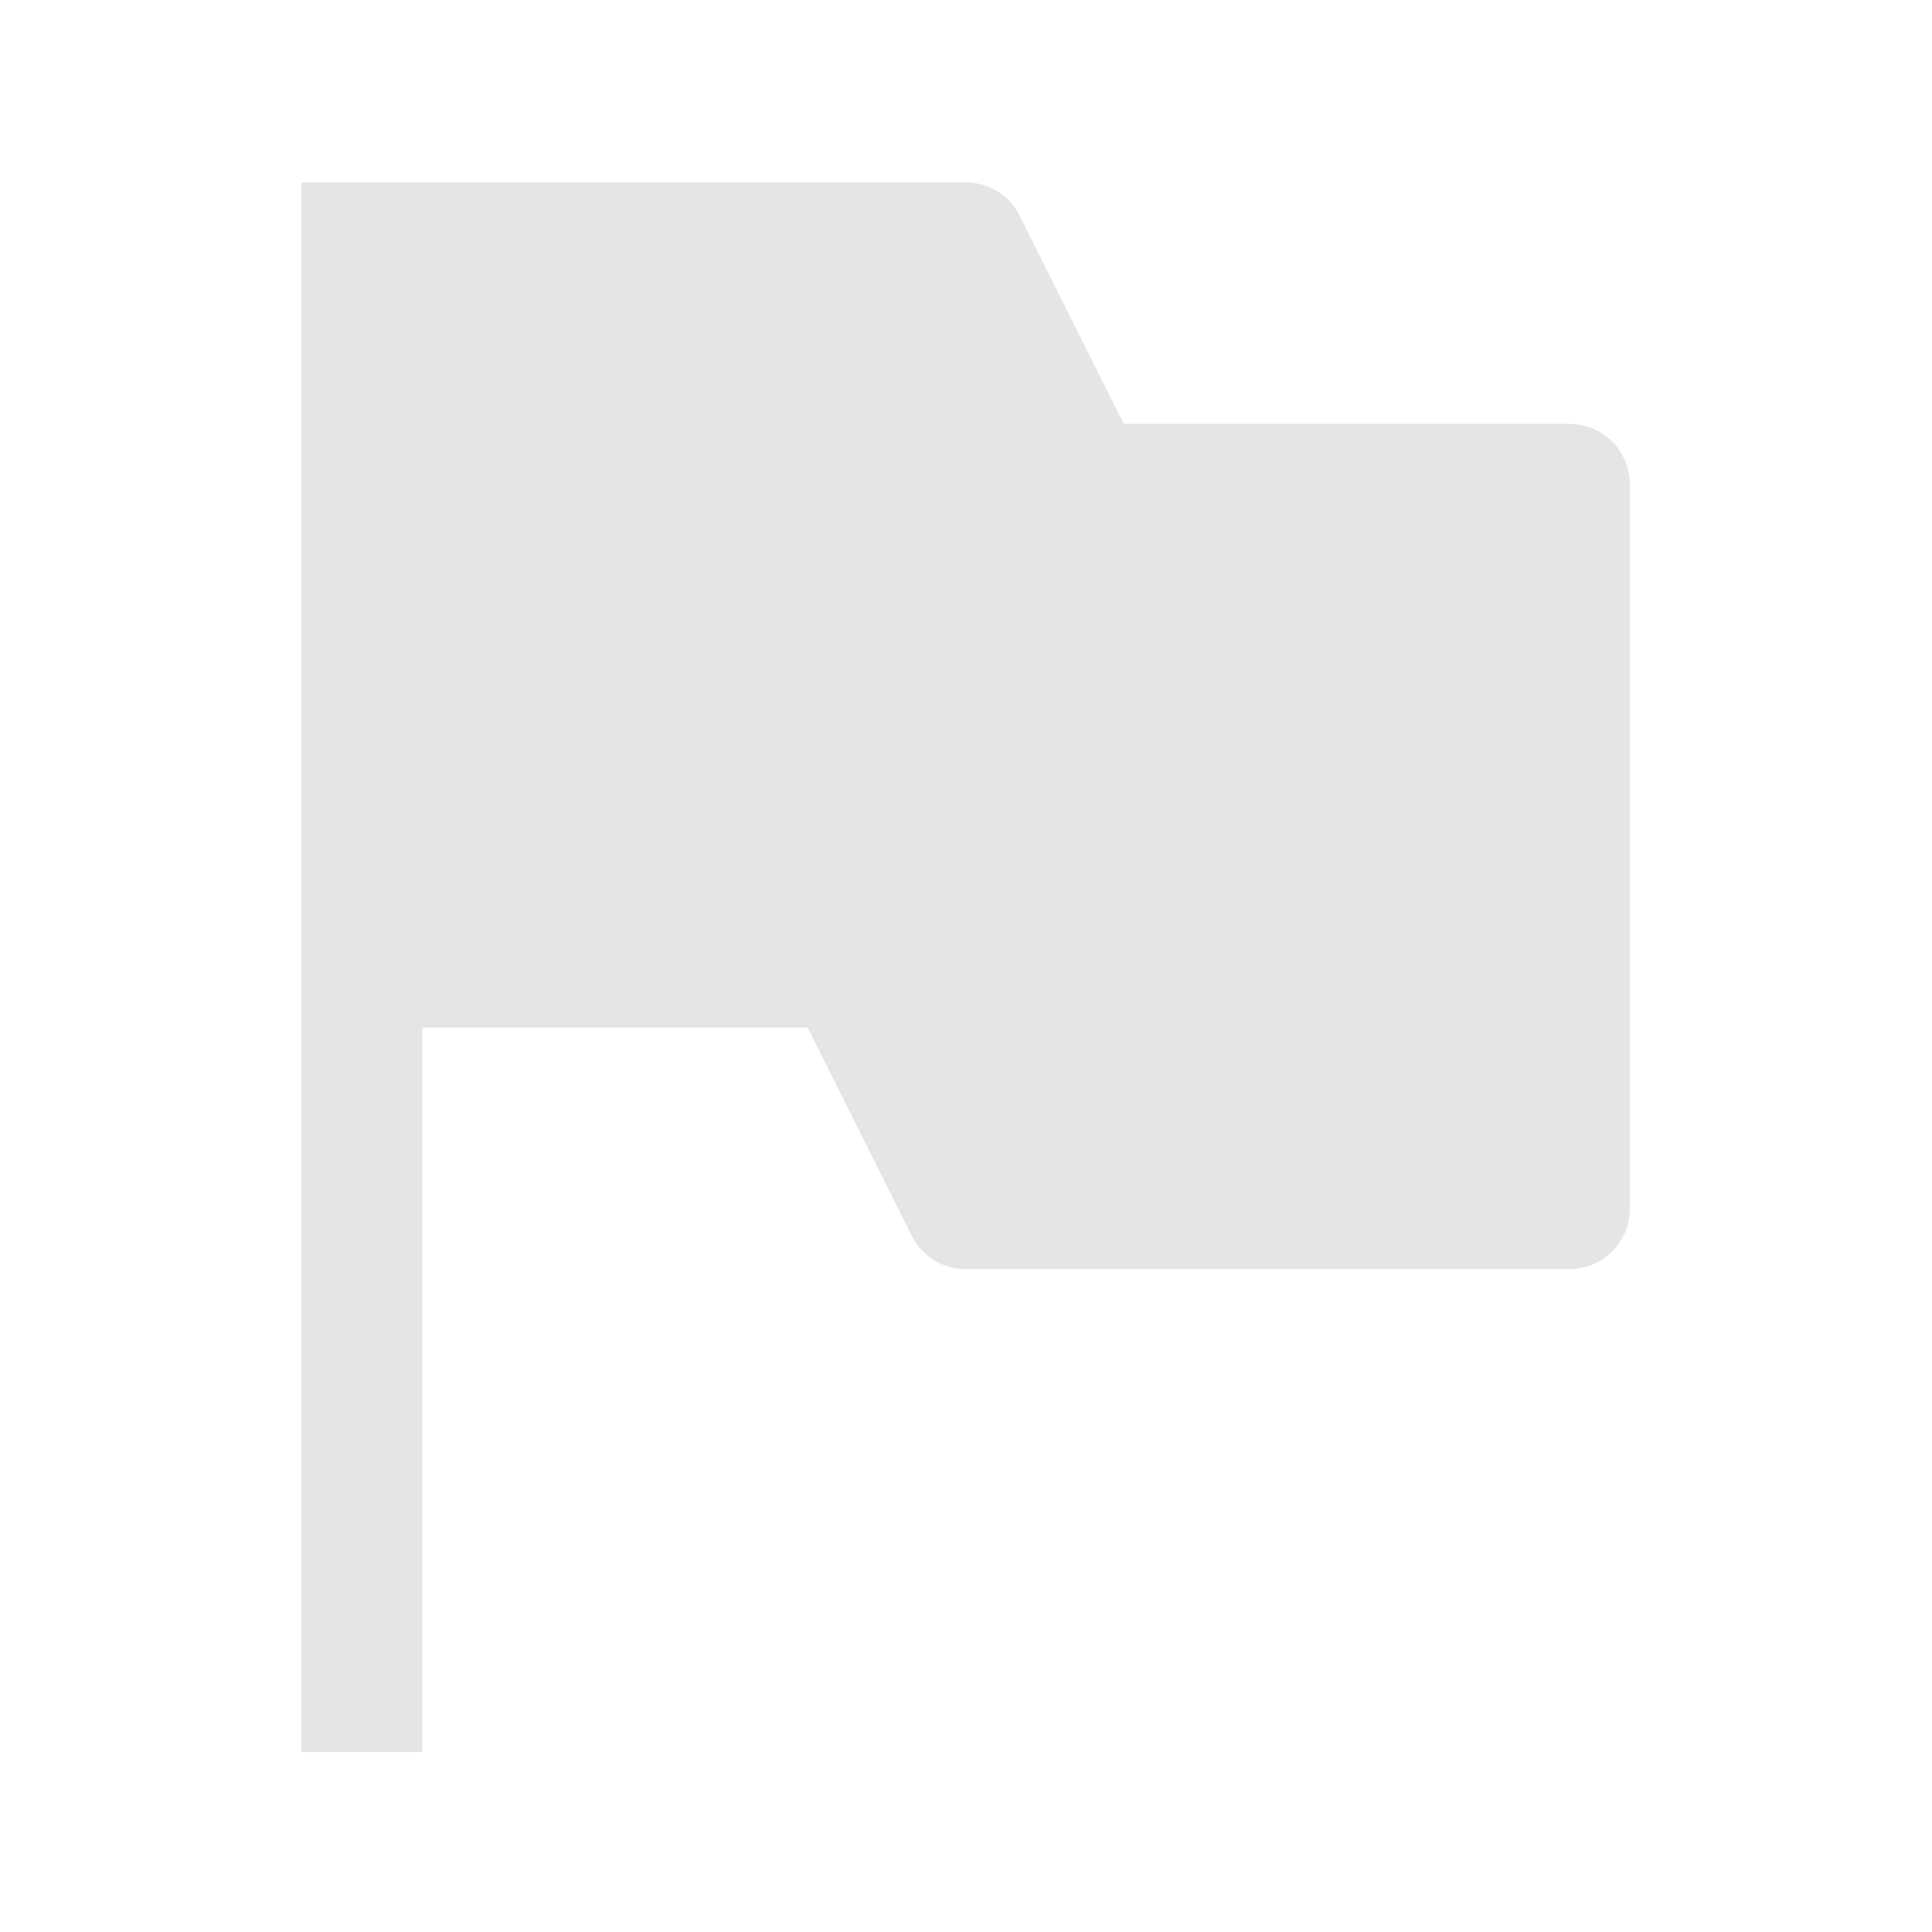
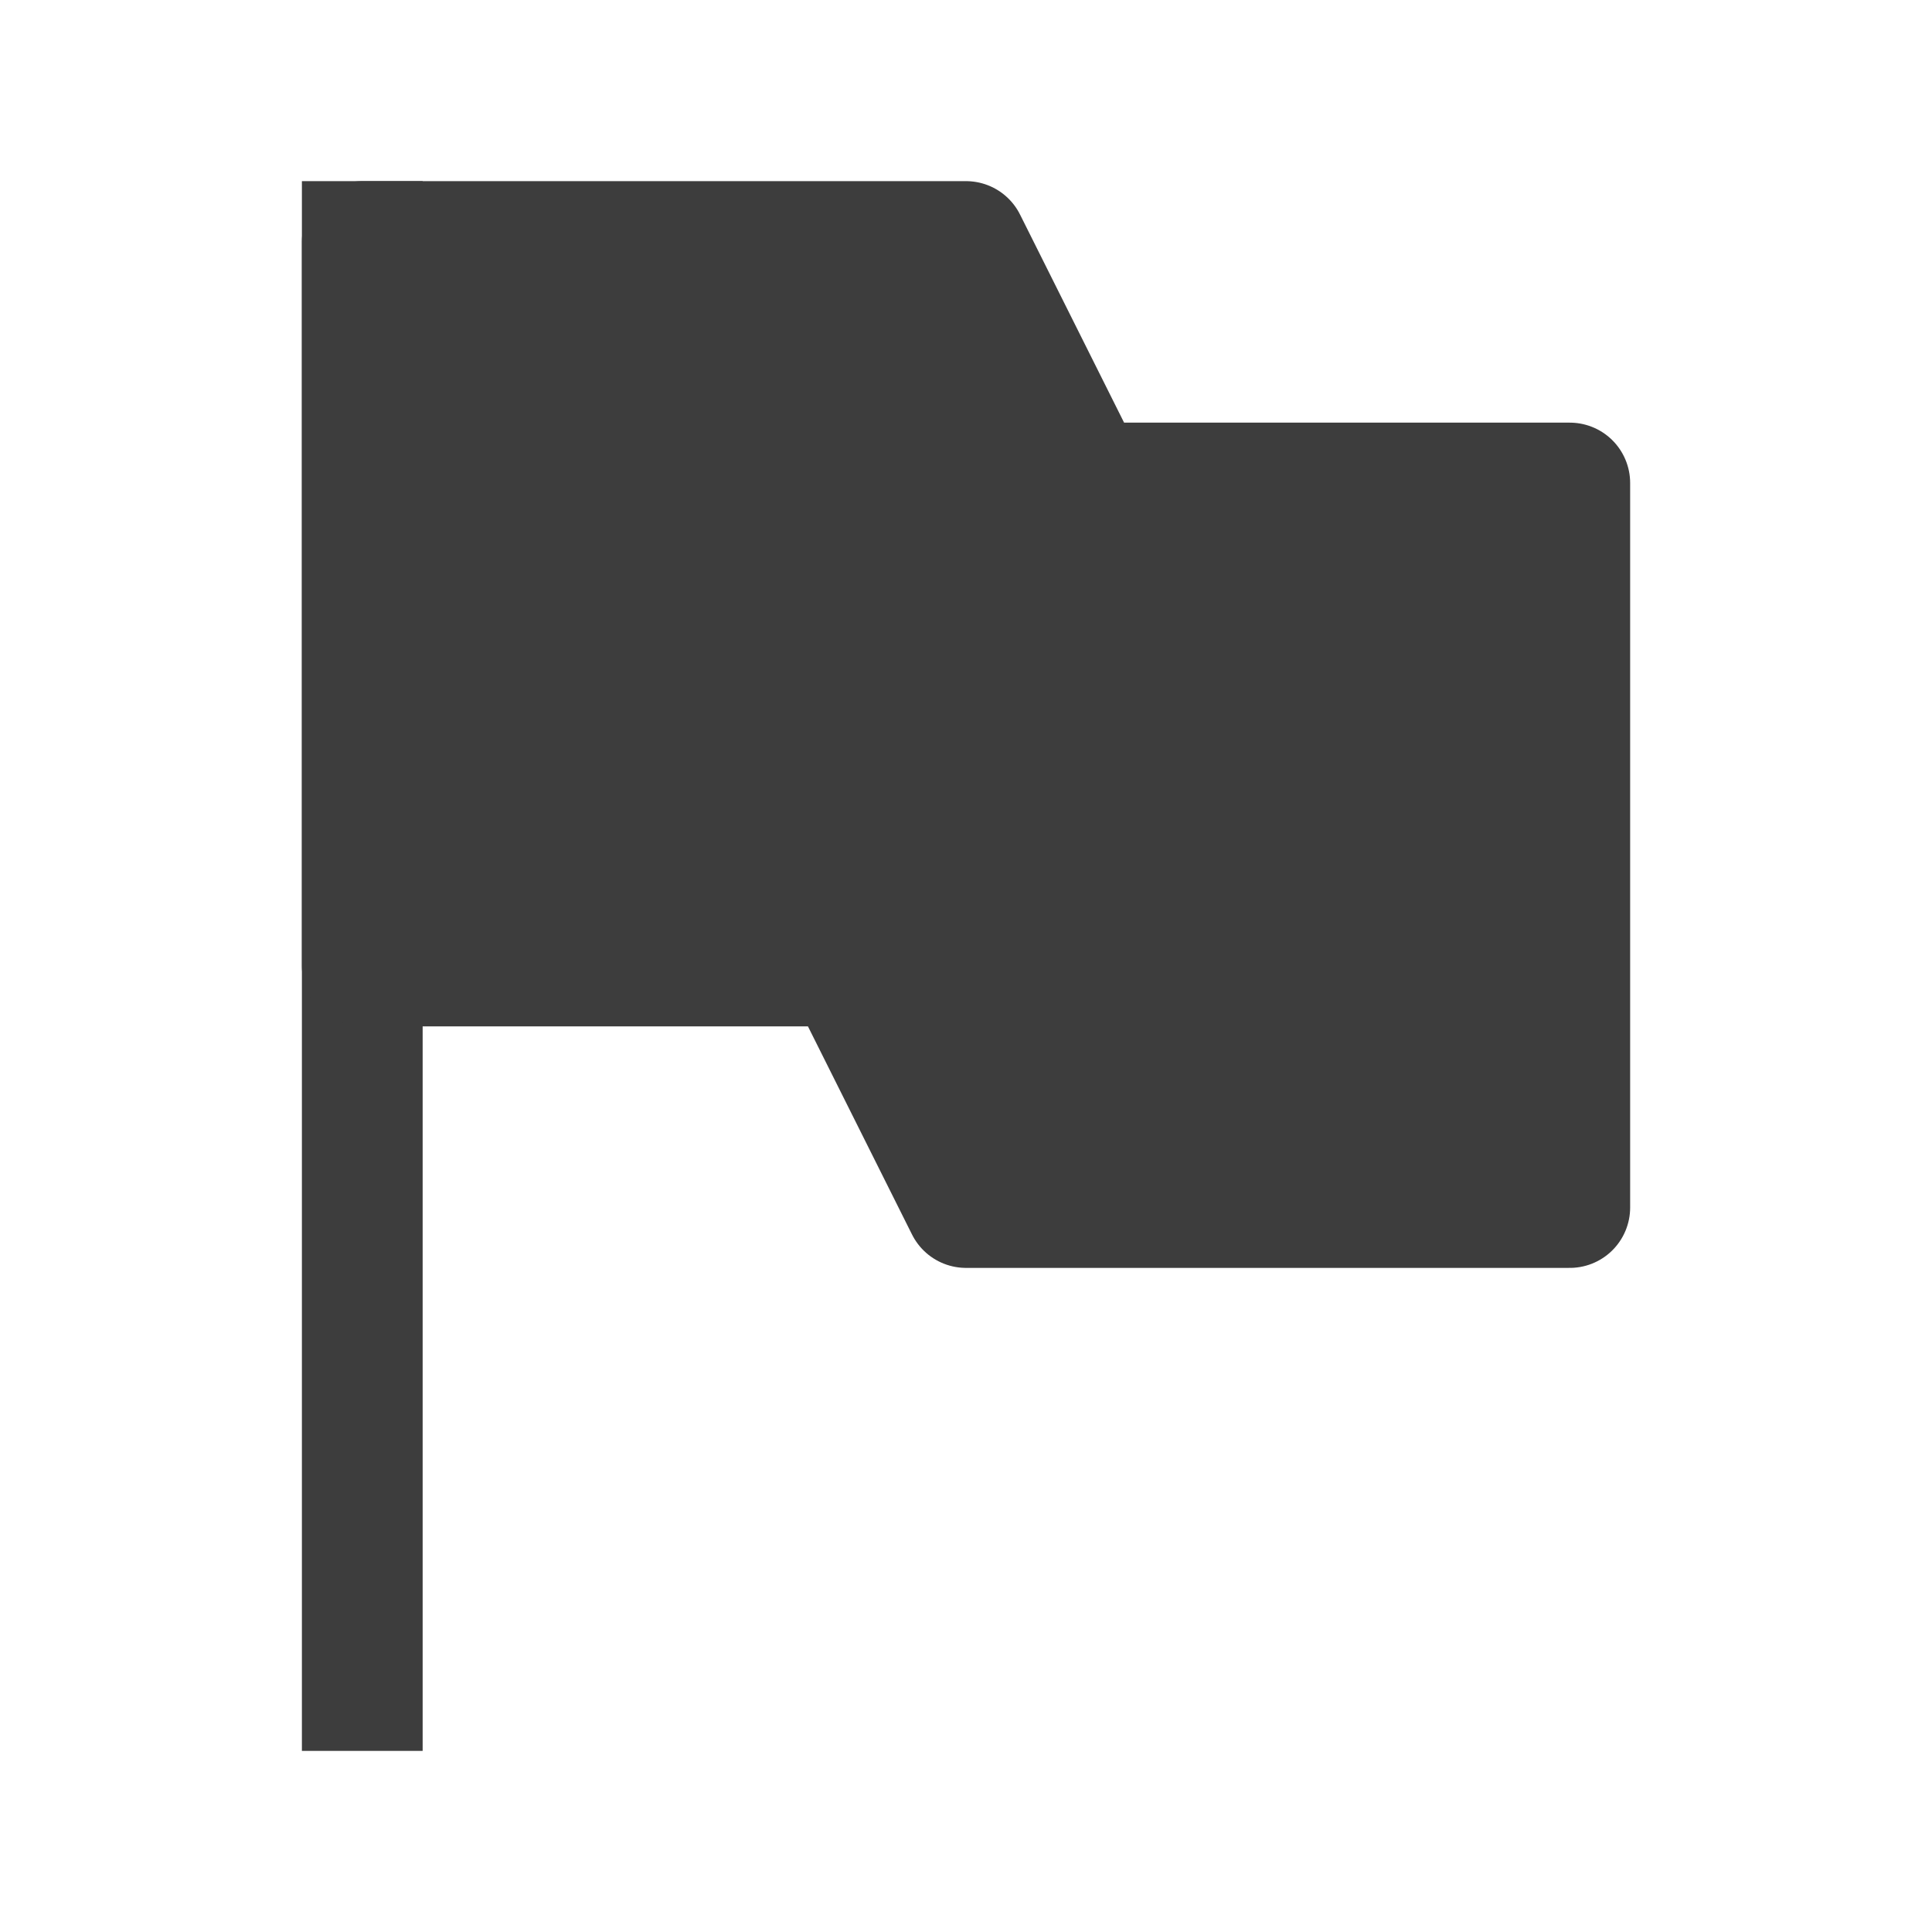
<svg xmlns="http://www.w3.org/2000/svg" xmlns:ns1="http://www.openswatchbook.org/uri/2009/osb" width="32" viewBox="0 0 32 32" version="1.1" id="svg7384" height="32">
  <defs id="defs7386">
    <linearGradient ns1:paint="solid" id="linearGradient19282" gradientTransform="matrix(-2.736579,0.2820293,-0.1890831,-0.9998832,239.5401,-879.4556)">
      <stop style="stop-color:#666666;stop-opacity:1;" offset="0" id="stop19284" />
    </linearGradient>
  </defs>
-   <g transform="translate(-141.0002,-791)" style="display:inline" id="layer9" />
-   <g transform="translate(-141.0002,-791)" style="display:inline" id="layer10" />
-   <g transform="translate(-141.0002,-791)" id="layer11" />
-   <g transform="translate(-141.0002,-791)" style="display:inline" id="layer13" />
-   <g transform="translate(-141.0002,-791)" id="layer14" />
-   <g transform="translate(-141.0002,-791)" style="display:inline" id="layer15" />
-   <g transform="translate(-141.0002,-791)" style="display:inline" id="g71291" />
-   <g transform="translate(-141.0002,-791)" style="display:inline" id="g4953" />
-   <g style="stroke-width:0.5;enable-background:new" id="g3561" transform="matrix(2,0,0,2,135.9946,-895.9793)">
-     <path id="path3535" d="m -65,450 v 12" style="fill:#e5e5e5;fill-opacity:1;fill-rule:evenodd;stroke:#e5e5e5;stroke-width:1;stroke-linecap:square;stroke-linejoin:miter;stroke-miterlimit:4;stroke-dasharray:none;stroke-opacity:1" />
-     <path id="path3537" d="m -65,456 h 4 l 1,2 h 5 v -6 h -4 l -1,-2 h -5 z" style="fill:none;fill-rule:evenodd;stroke:#e5e5e5;stroke-width:1;stroke-linecap:butt;stroke-linejoin:round;stroke-miterlimit:4;stroke-dasharray:none;stroke-opacity:1" />
-     <path style="opacity:1;vector-effect:none;fill:#e5e5e5;fill-opacity:1;fill-rule:evenodd;stroke:none;stroke-width:1;stroke-linecap:butt;stroke-linejoin:miter;stroke-miterlimit:4;stroke-dasharray:none;stroke-dashoffset:0;stroke-opacity:1" d="m -65,456 h 4 l 1,2 h 5 v -6 h -4 l -1,-2 h -5 z" id="path3539" />
-     <rect style="color:#bebebe;display:inline;overflow:visible;visibility:visible;fill:none;stroke:none;stroke-width:0.891;marker:none;enable-background:new" id="rect3543" y="448" x="-68" height="16" width="16" />
+   <g id="g838" transform="translate(0.63036,-0.1457)">
+     <path id="path3535" d="m 5.37,4.146 v 24" style="fill:#3d3d3d;fill-opacity:1;fill-rule:evenodd;stroke:#3d3d3d;stroke-width:2;stroke-linecap:square;stroke-linejoin:miter;stroke-miterlimit:4;stroke-dasharray:none;stroke-opacity:1" />
+     <path id="path3537" d="M 5.37,16.146 H 13.37 l 2,4 h 10 v -12 h -8 l -2,-4 H 5.37 Z" style="fill:none;fill-rule:evenodd;stroke:#3d3d3d;stroke-width:2;stroke-linecap:butt;stroke-linejoin:round;stroke-miterlimit:4;stroke-dasharray:none;stroke-opacity:1" />
+     <path style="opacity:1;vector-effect:none;fill:#3d3d3d;fill-opacity:1;fill-rule:evenodd;stroke:none;stroke-width:2;stroke-linecap:butt;stroke-linejoin:miter;stroke-miterlimit:4;stroke-dasharray:none;stroke-dashoffset:0;stroke-opacity:1" d="M 5.37,16.146 H 13.37 l 2,4 h 10 v -12 h -8 l -2,-4 H 5.37 Z" id="path3539" />
  </g>
</svg>
